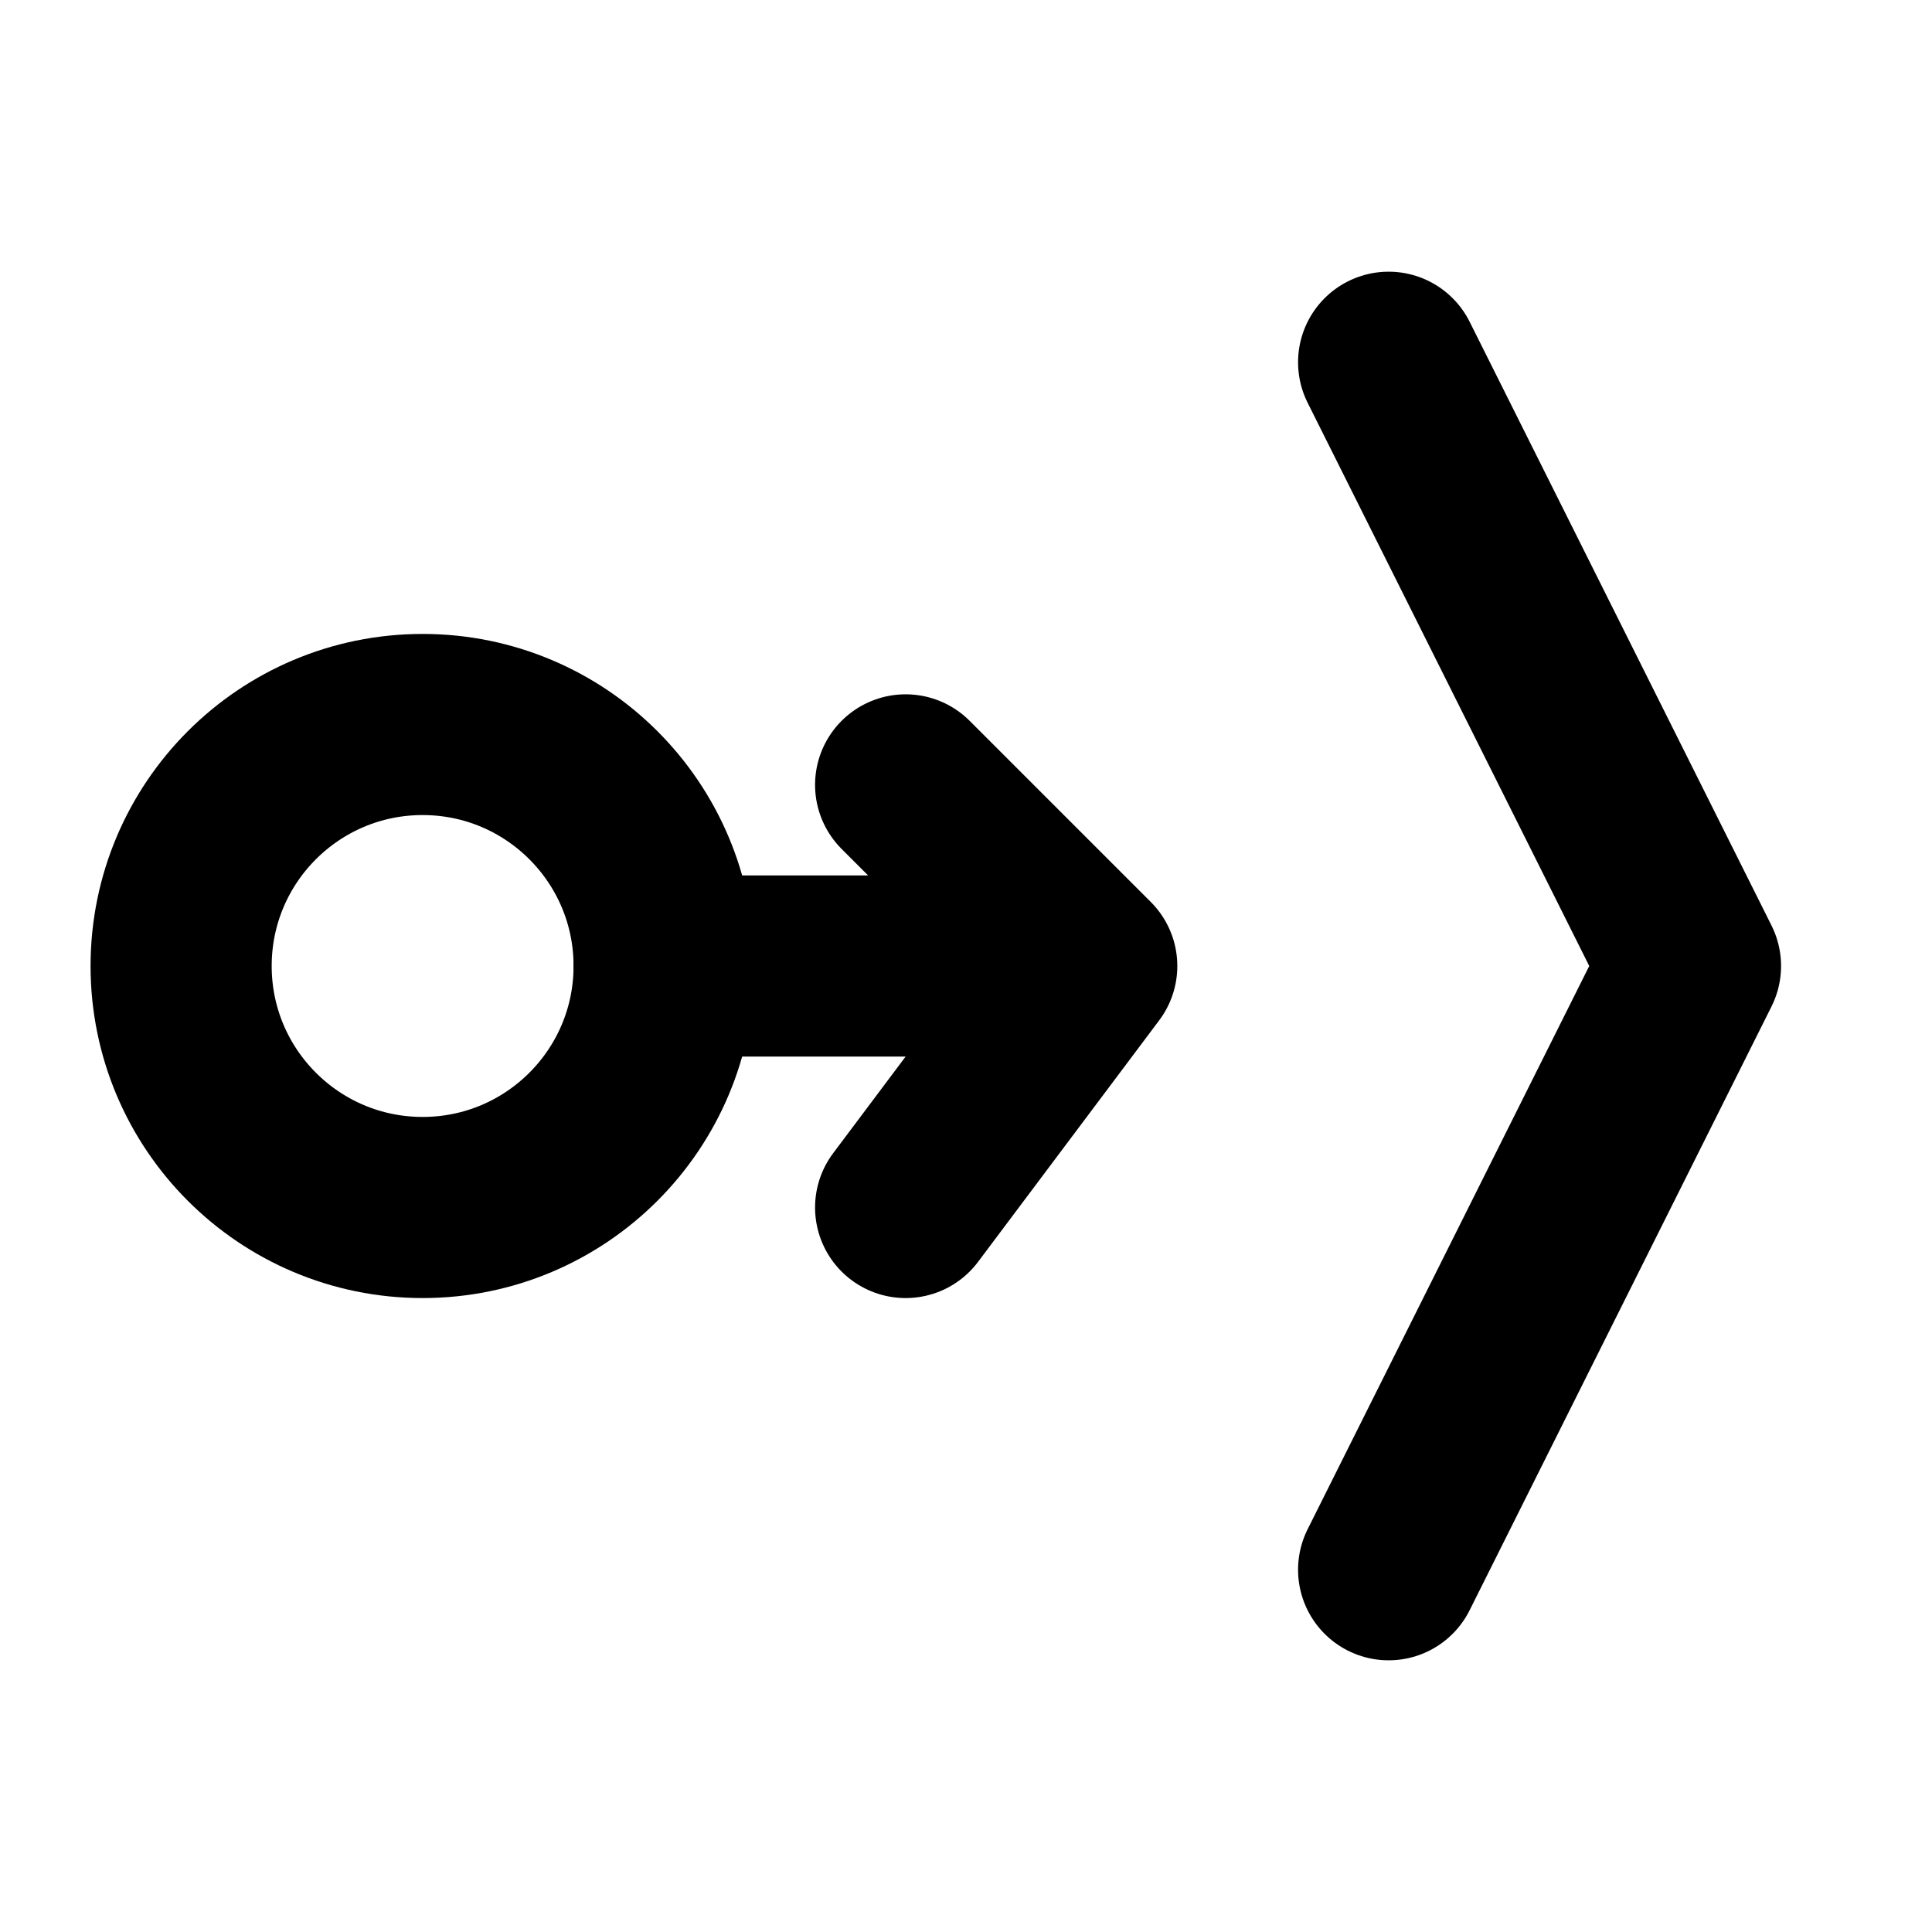
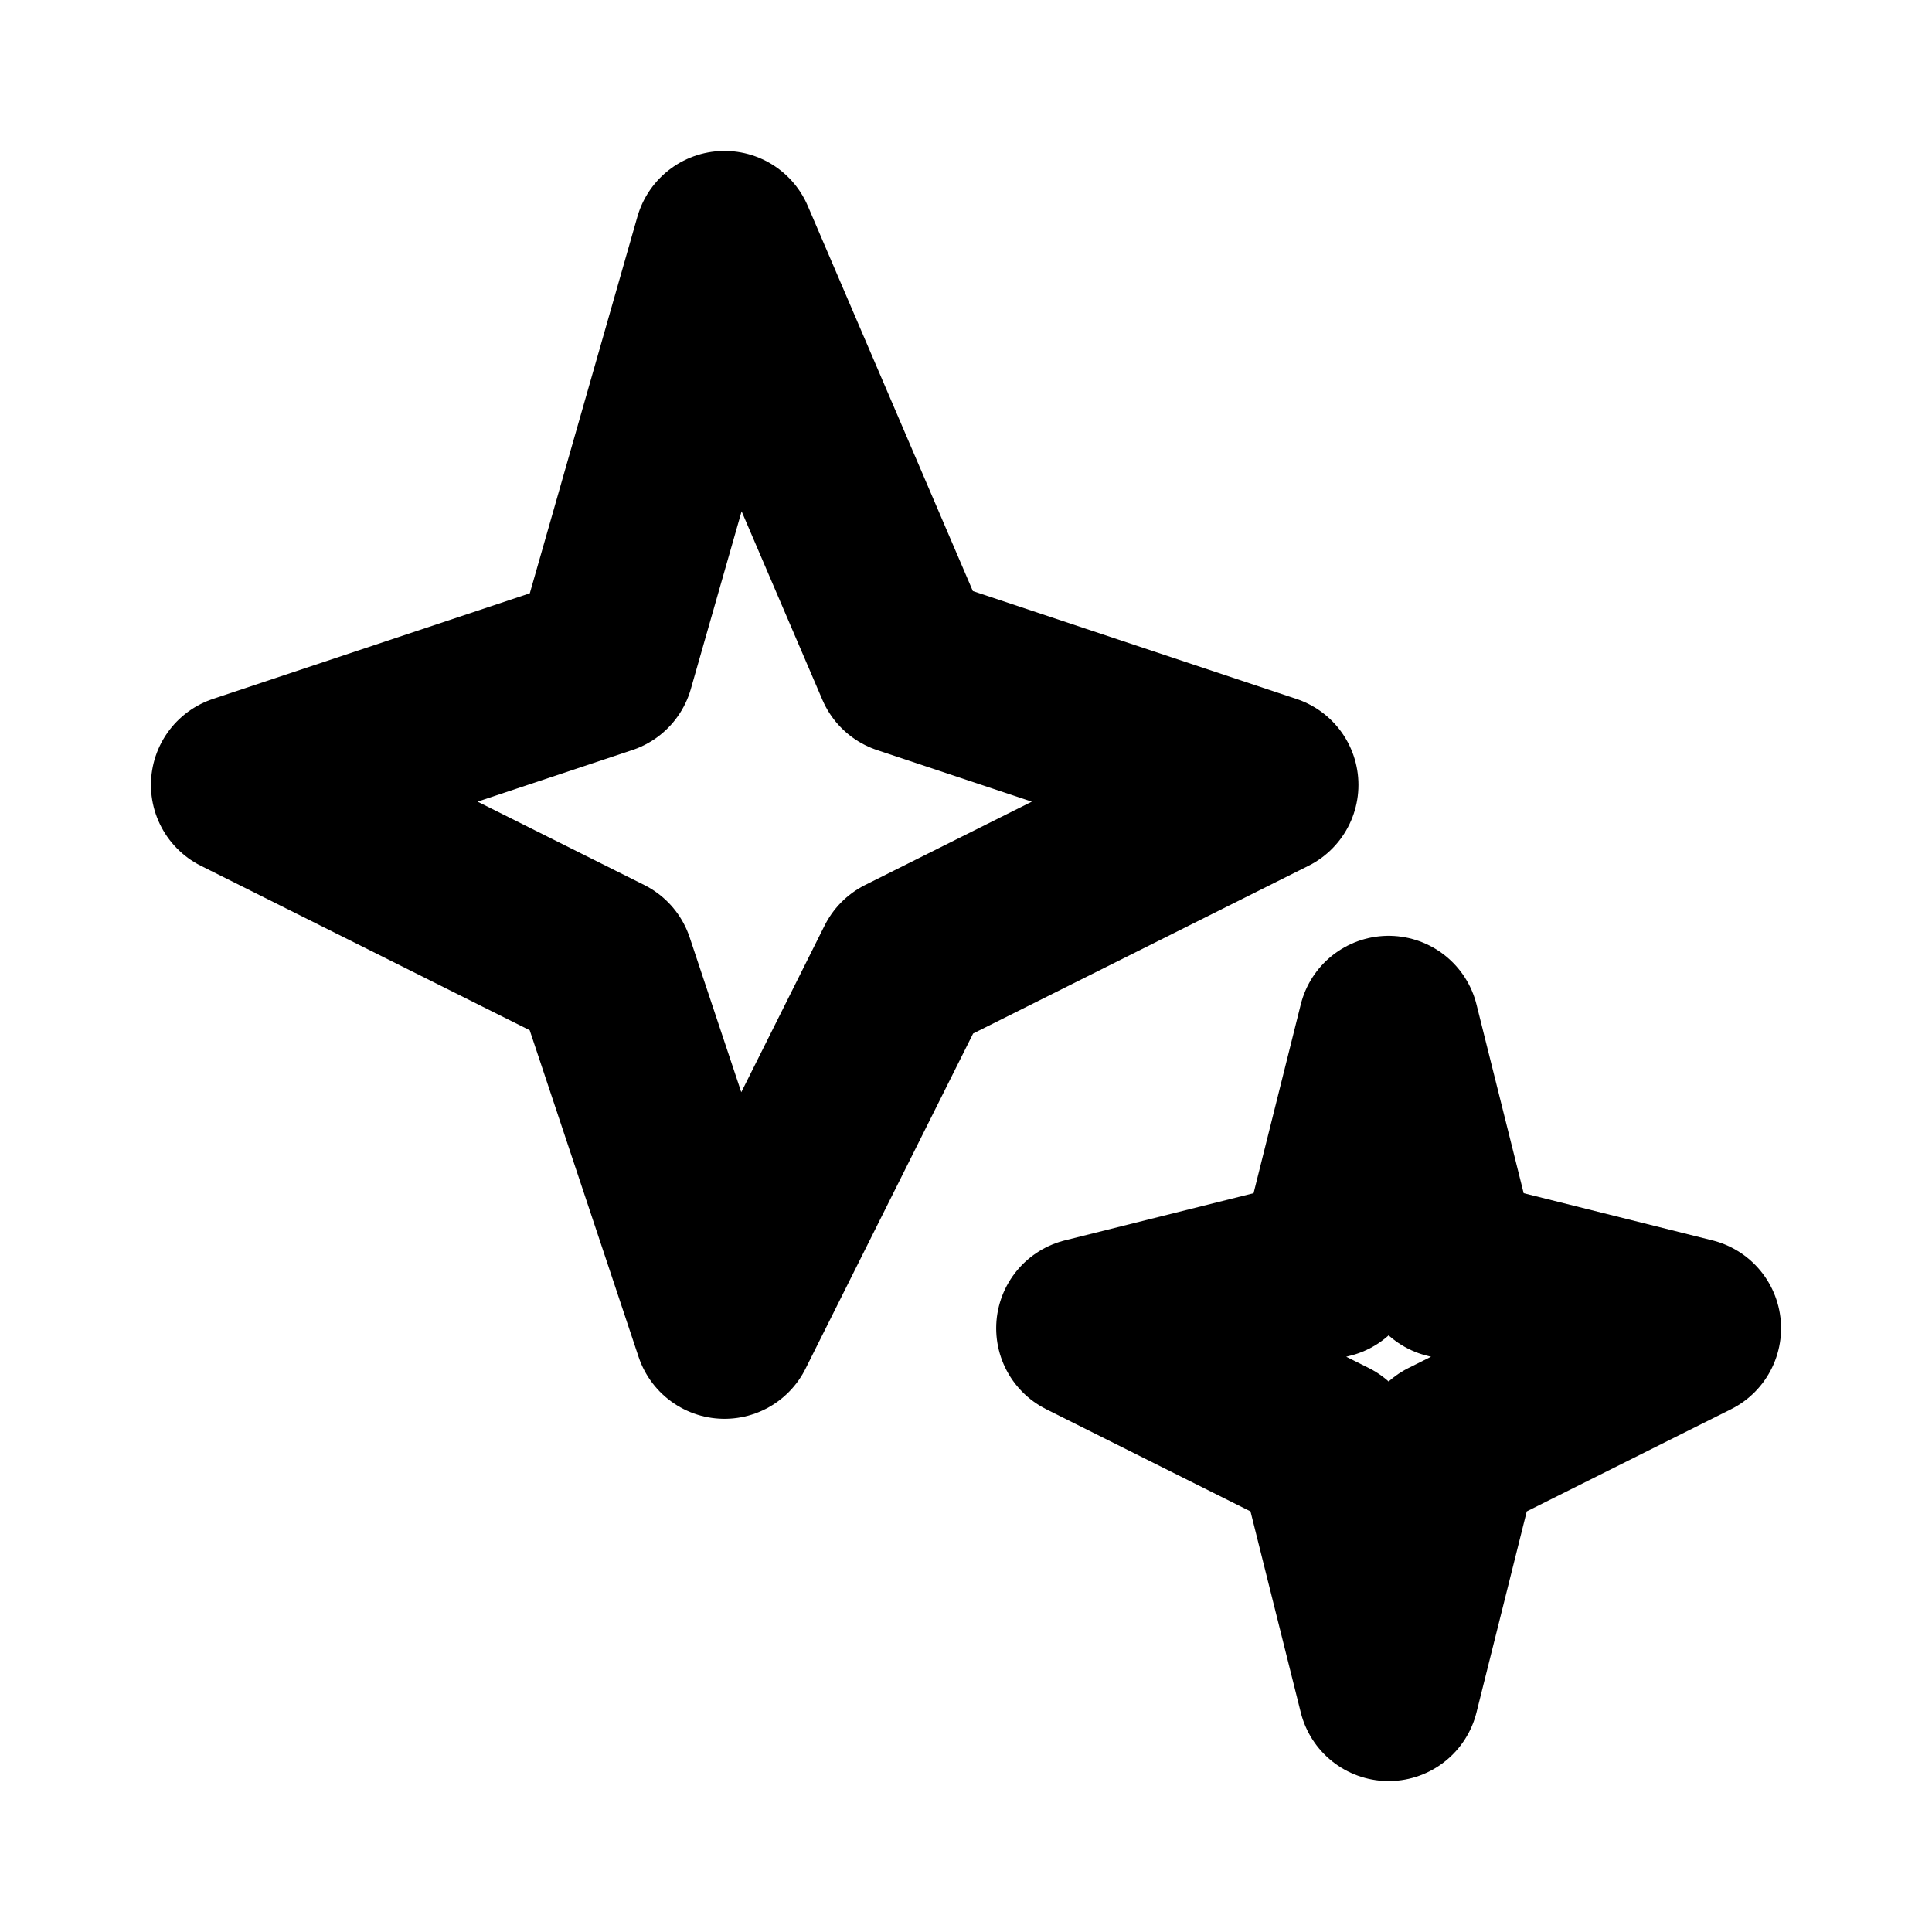
<svg xmlns="http://www.w3.org/2000/svg" viewBox="0 0 16 16" fill="none" stroke="currentColor" stroke-width="1.5" stroke-linecap="round" stroke-linejoin="round">
-   <circle cx="3.5" cy="8" r="2" />
-   <path class="accent" d="M5.5 8H9M9 8L7.5 6.5M9 8L7.5 10" />
-   <path d="M11.5 3L14 8L11.5 13" />
+   <path d="M6 2L7.5 5.5L10.5 6.5L7.5 8L6 11L5 8L2 6.5L5 5.5Z" />
+   <path class="accent-fill" d="M11.5 8.5L12 10.5L14 11L12 12L11.5 14L11 12L9 11L11 10.5Z" />
</svg>
